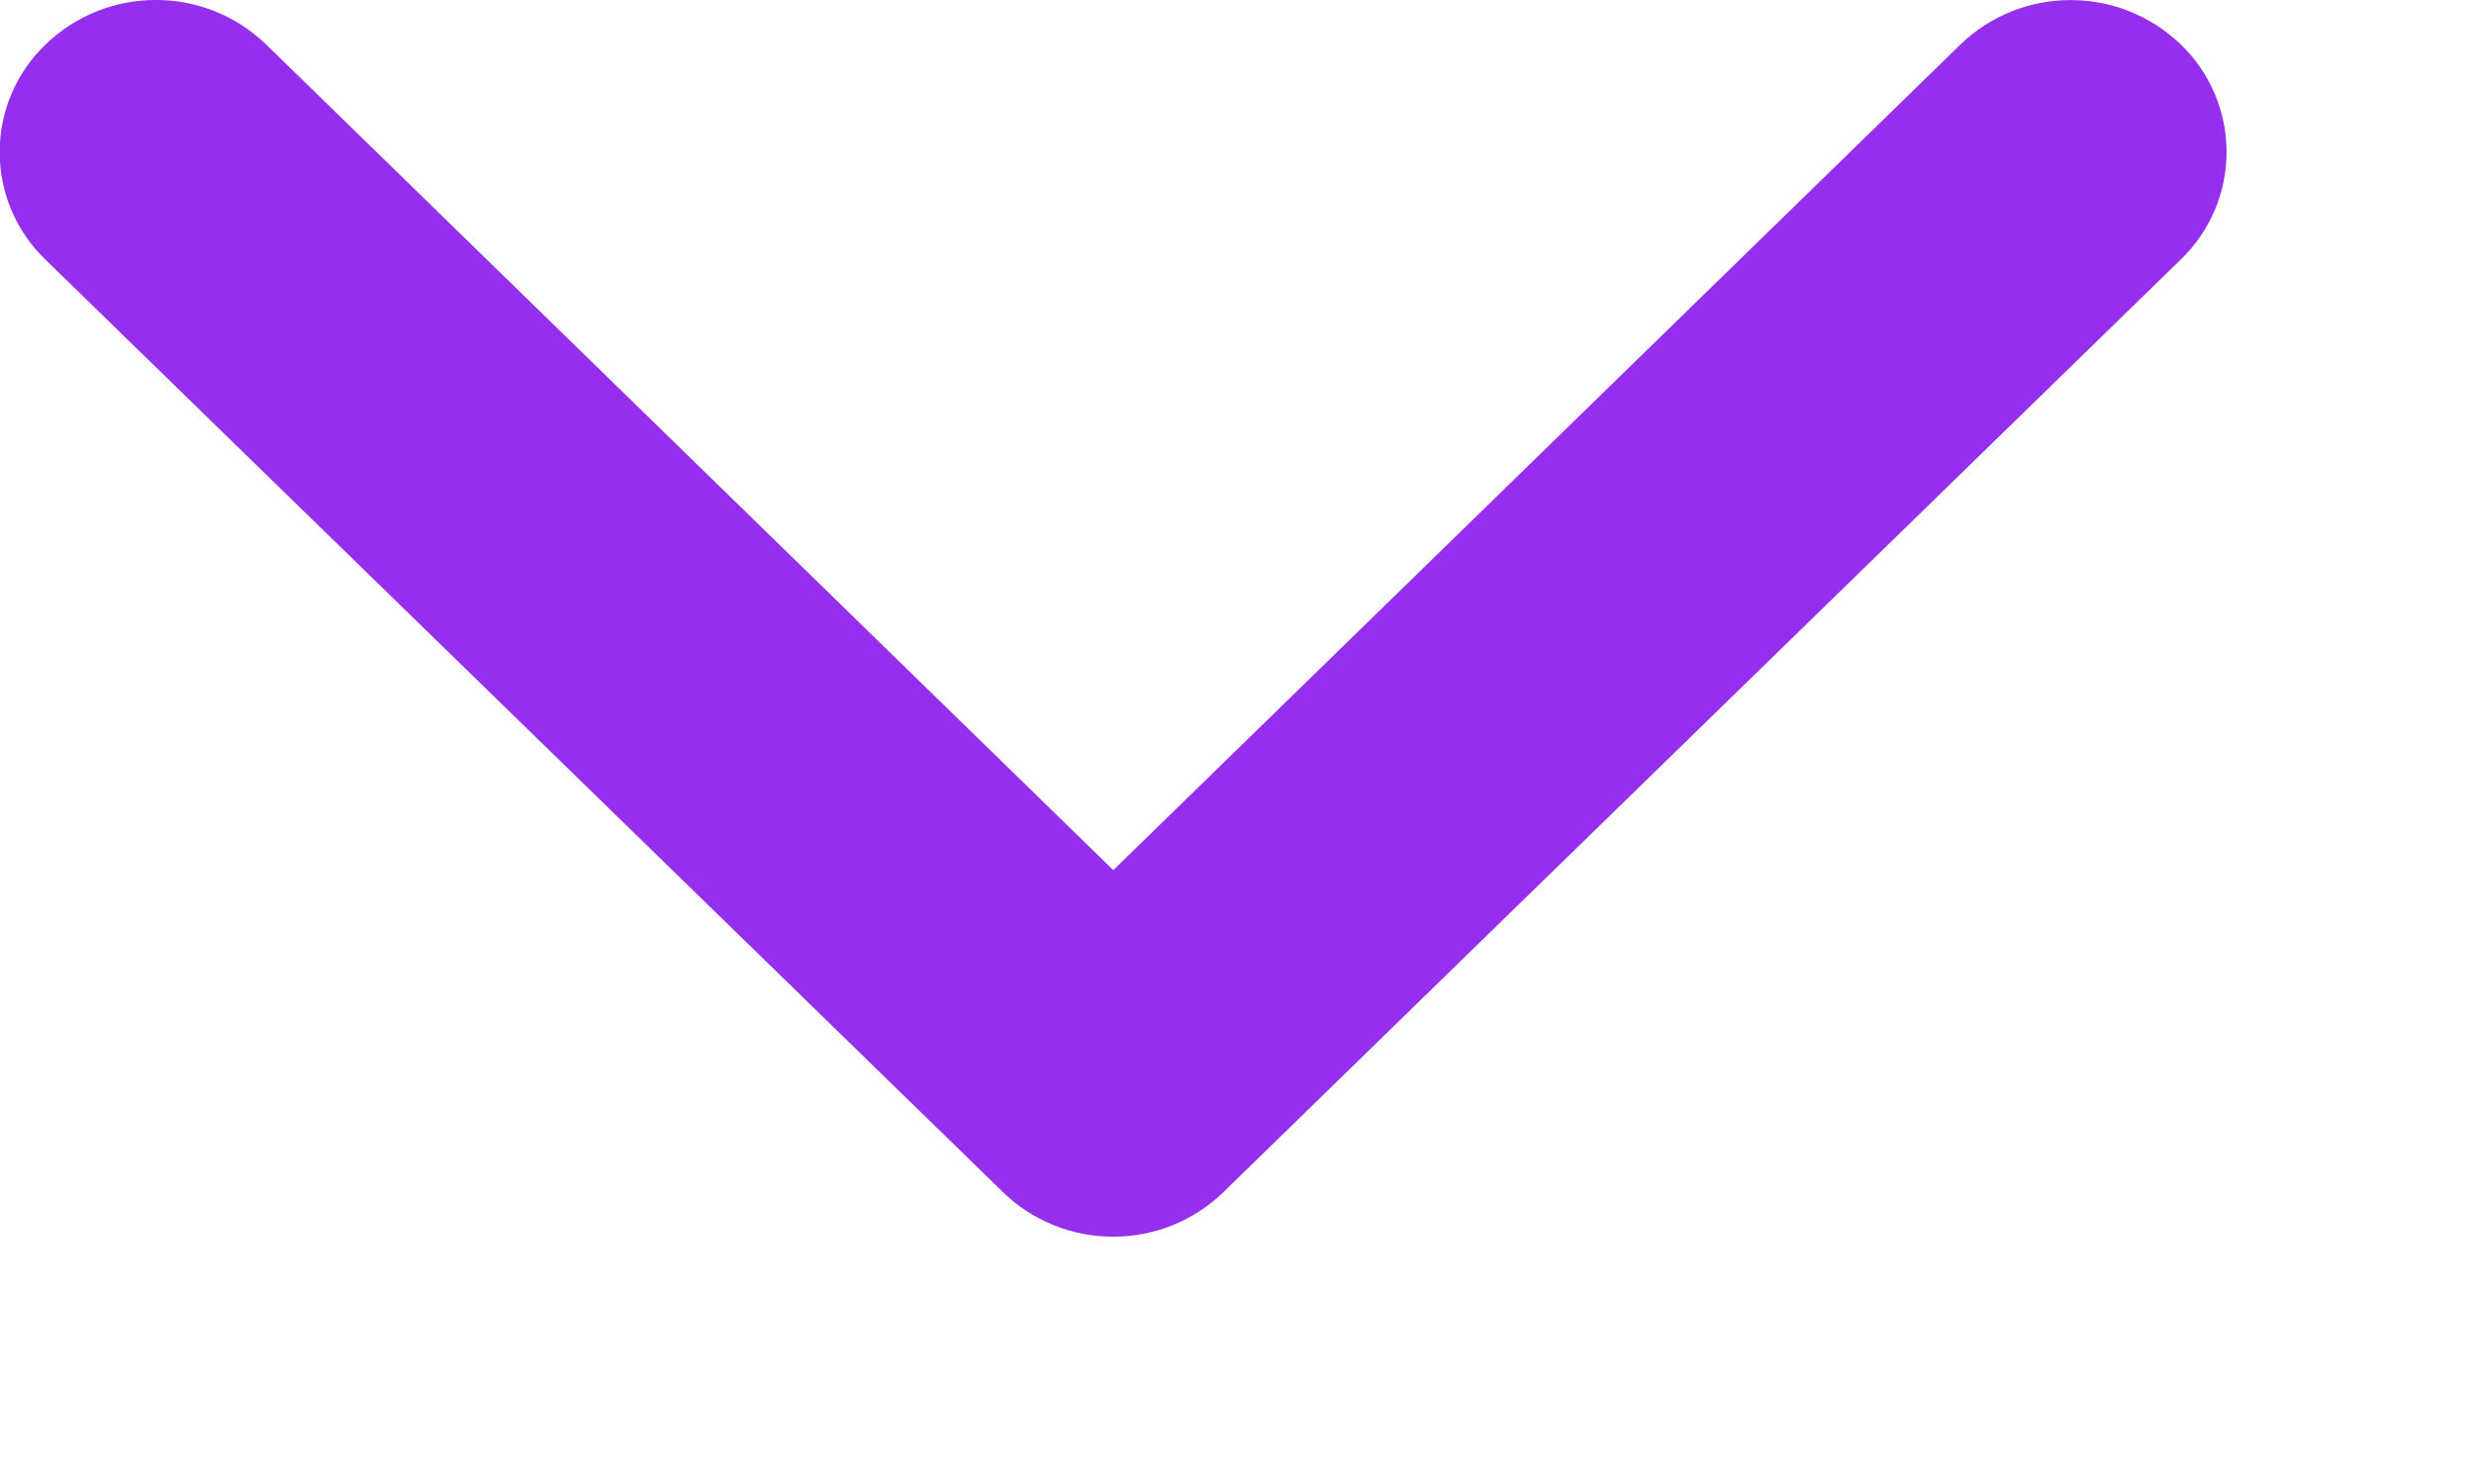
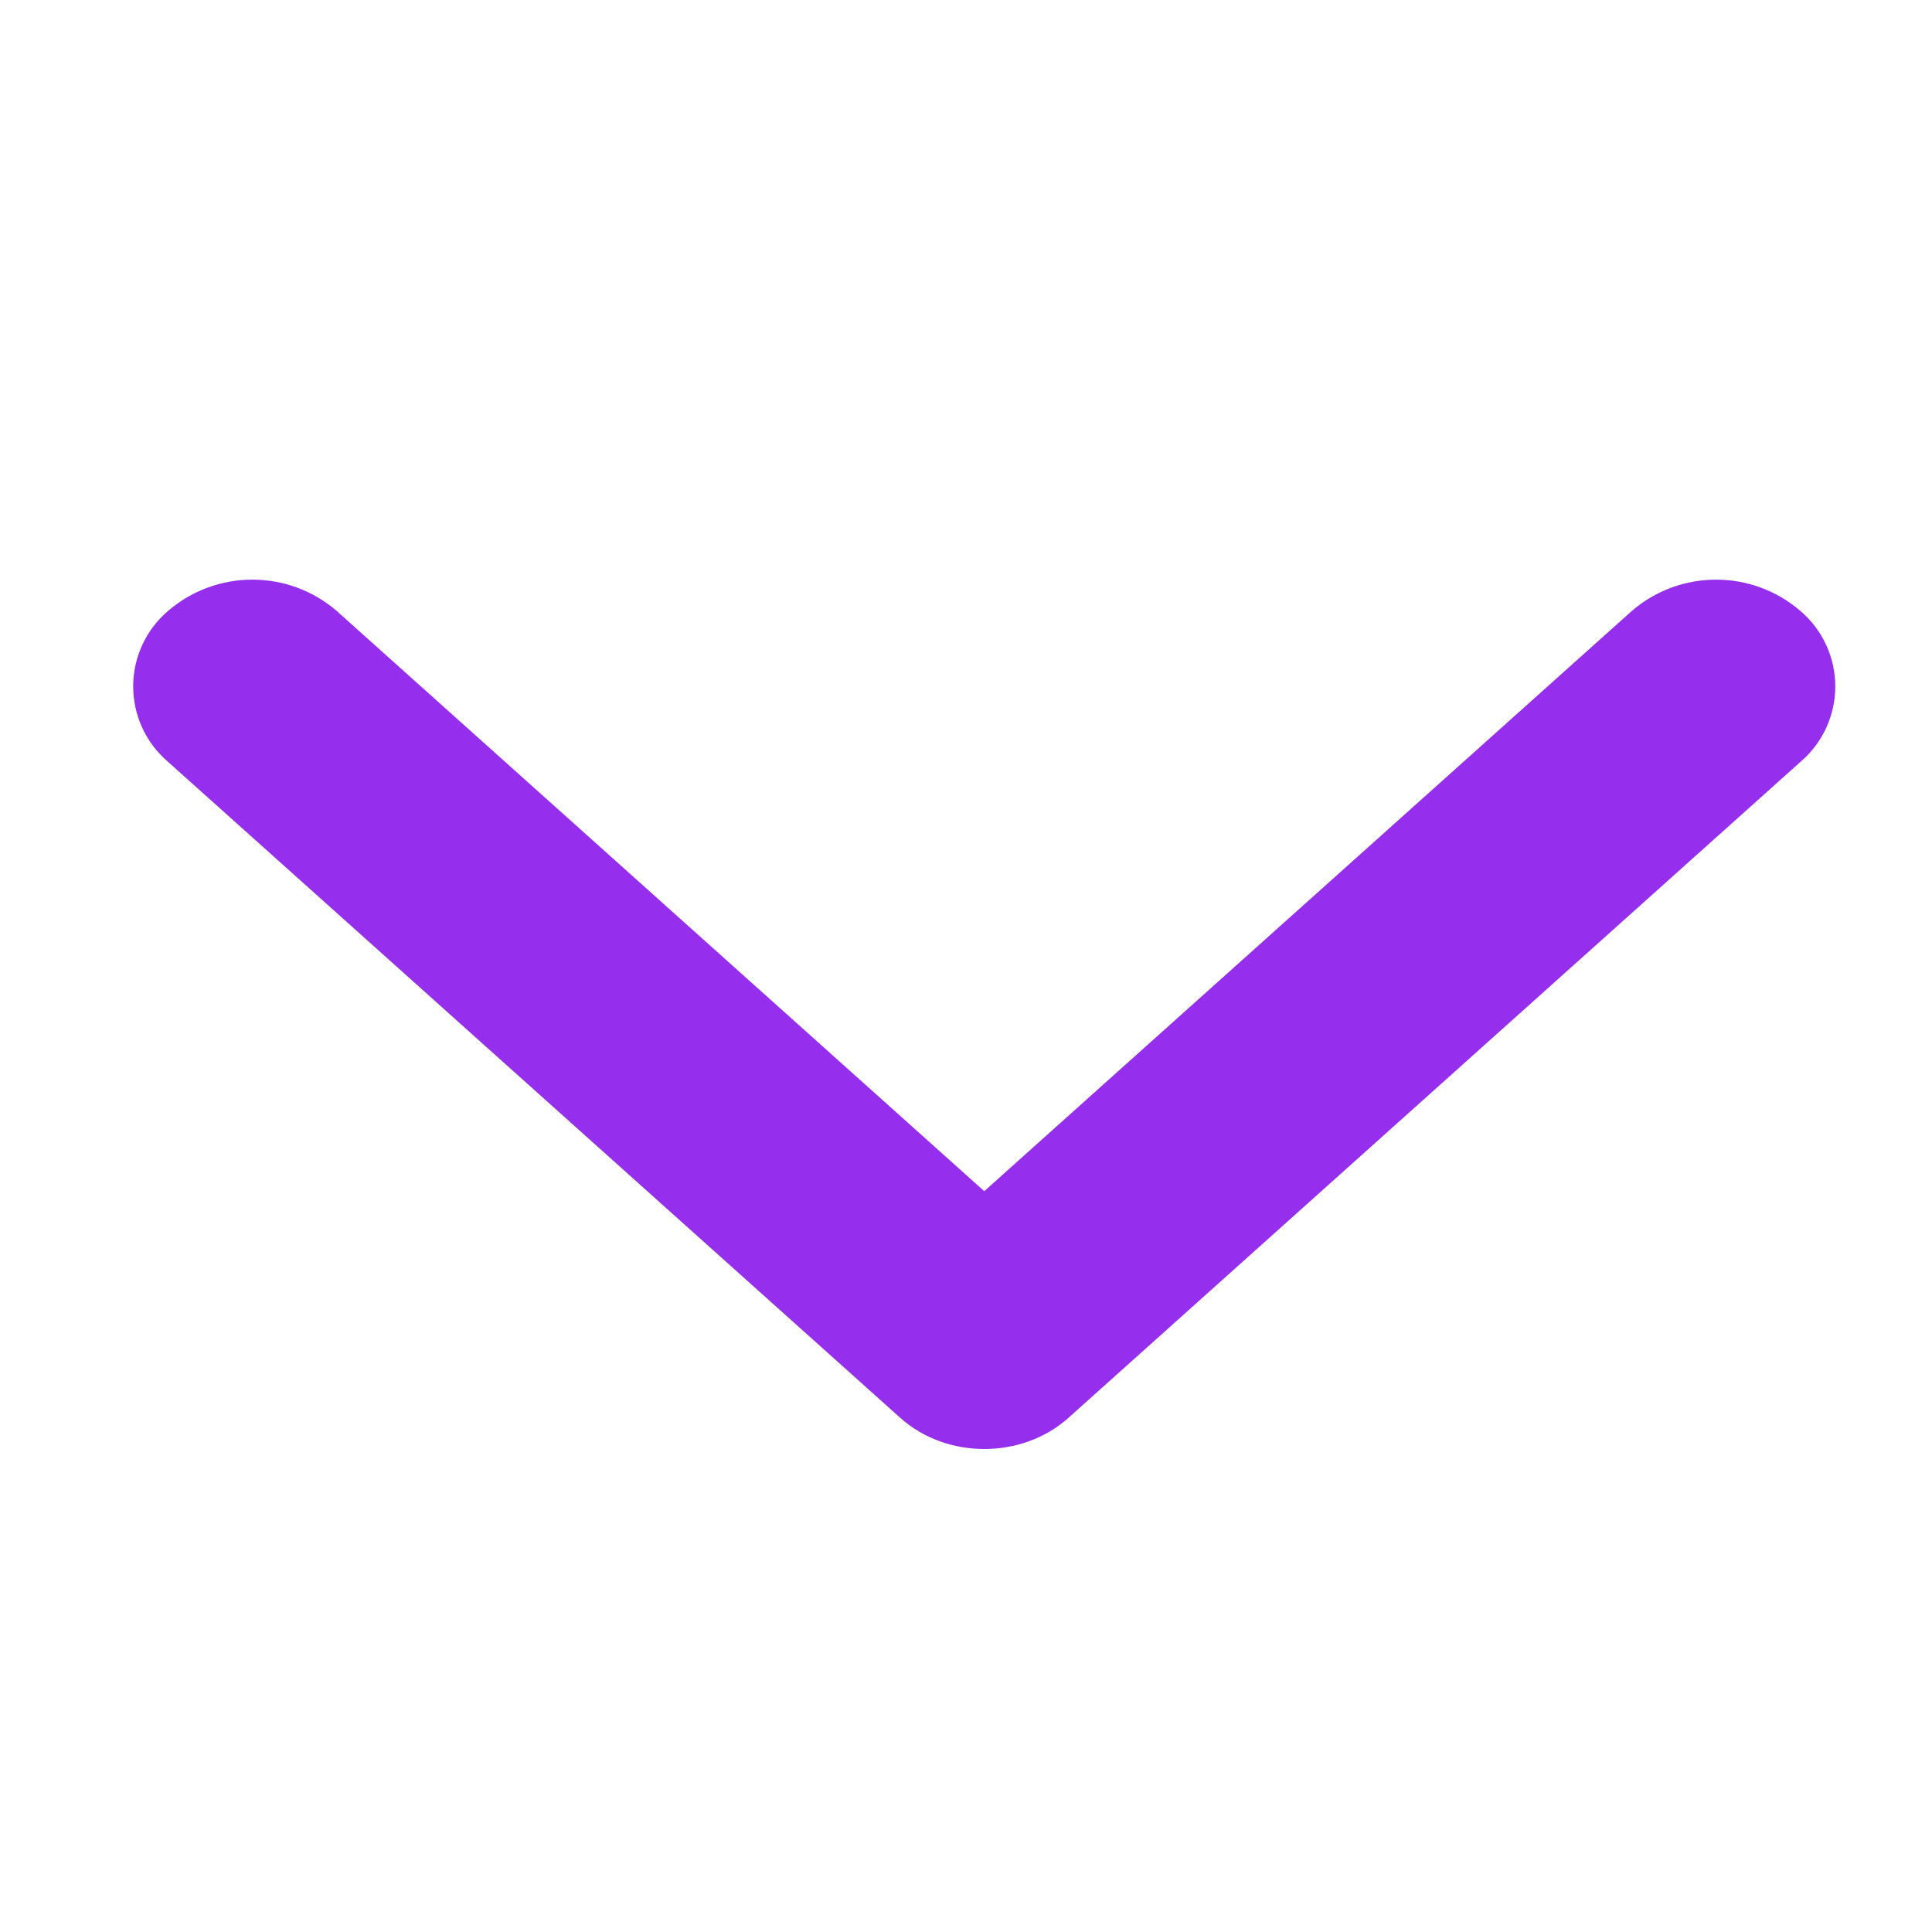
- <svg xmlns="http://www.w3.org/2000/svg" width="10" height="6" fill="none">
-   <path d="M4.5 5a.637.637 0 0 1-.446-.18L.184 1.05a.603.603 0 0 1 0-.87.642.642 0 0 1 .892 0L4.5 3.518 7.924.18a.642.642 0 0 1 .891 0 .603.603 0 0 1 0 .869L4.945 4.82A.637.637 0 0 1 4.5 5Z" fill="#962FED" />
+ <svg xmlns="http://www.w3.org/2000/svg" width="20" height="20" fill="none">
+   <path d="M10.19 15c-.316 0-.632-.108-.872-.324L1.74 7.887a1.026 1.026 0 0 1 0-1.563 1.338 1.338 0 0 1 1.745 0l6.704 6.007 6.704-6.007a1.337 1.337 0 0 1 1.744 0 1.026 1.026 0 0 1 0 1.564l-7.576 6.789c-.24.215-.556.323-.872.323Z" fill="#962FED" />
</svg>
